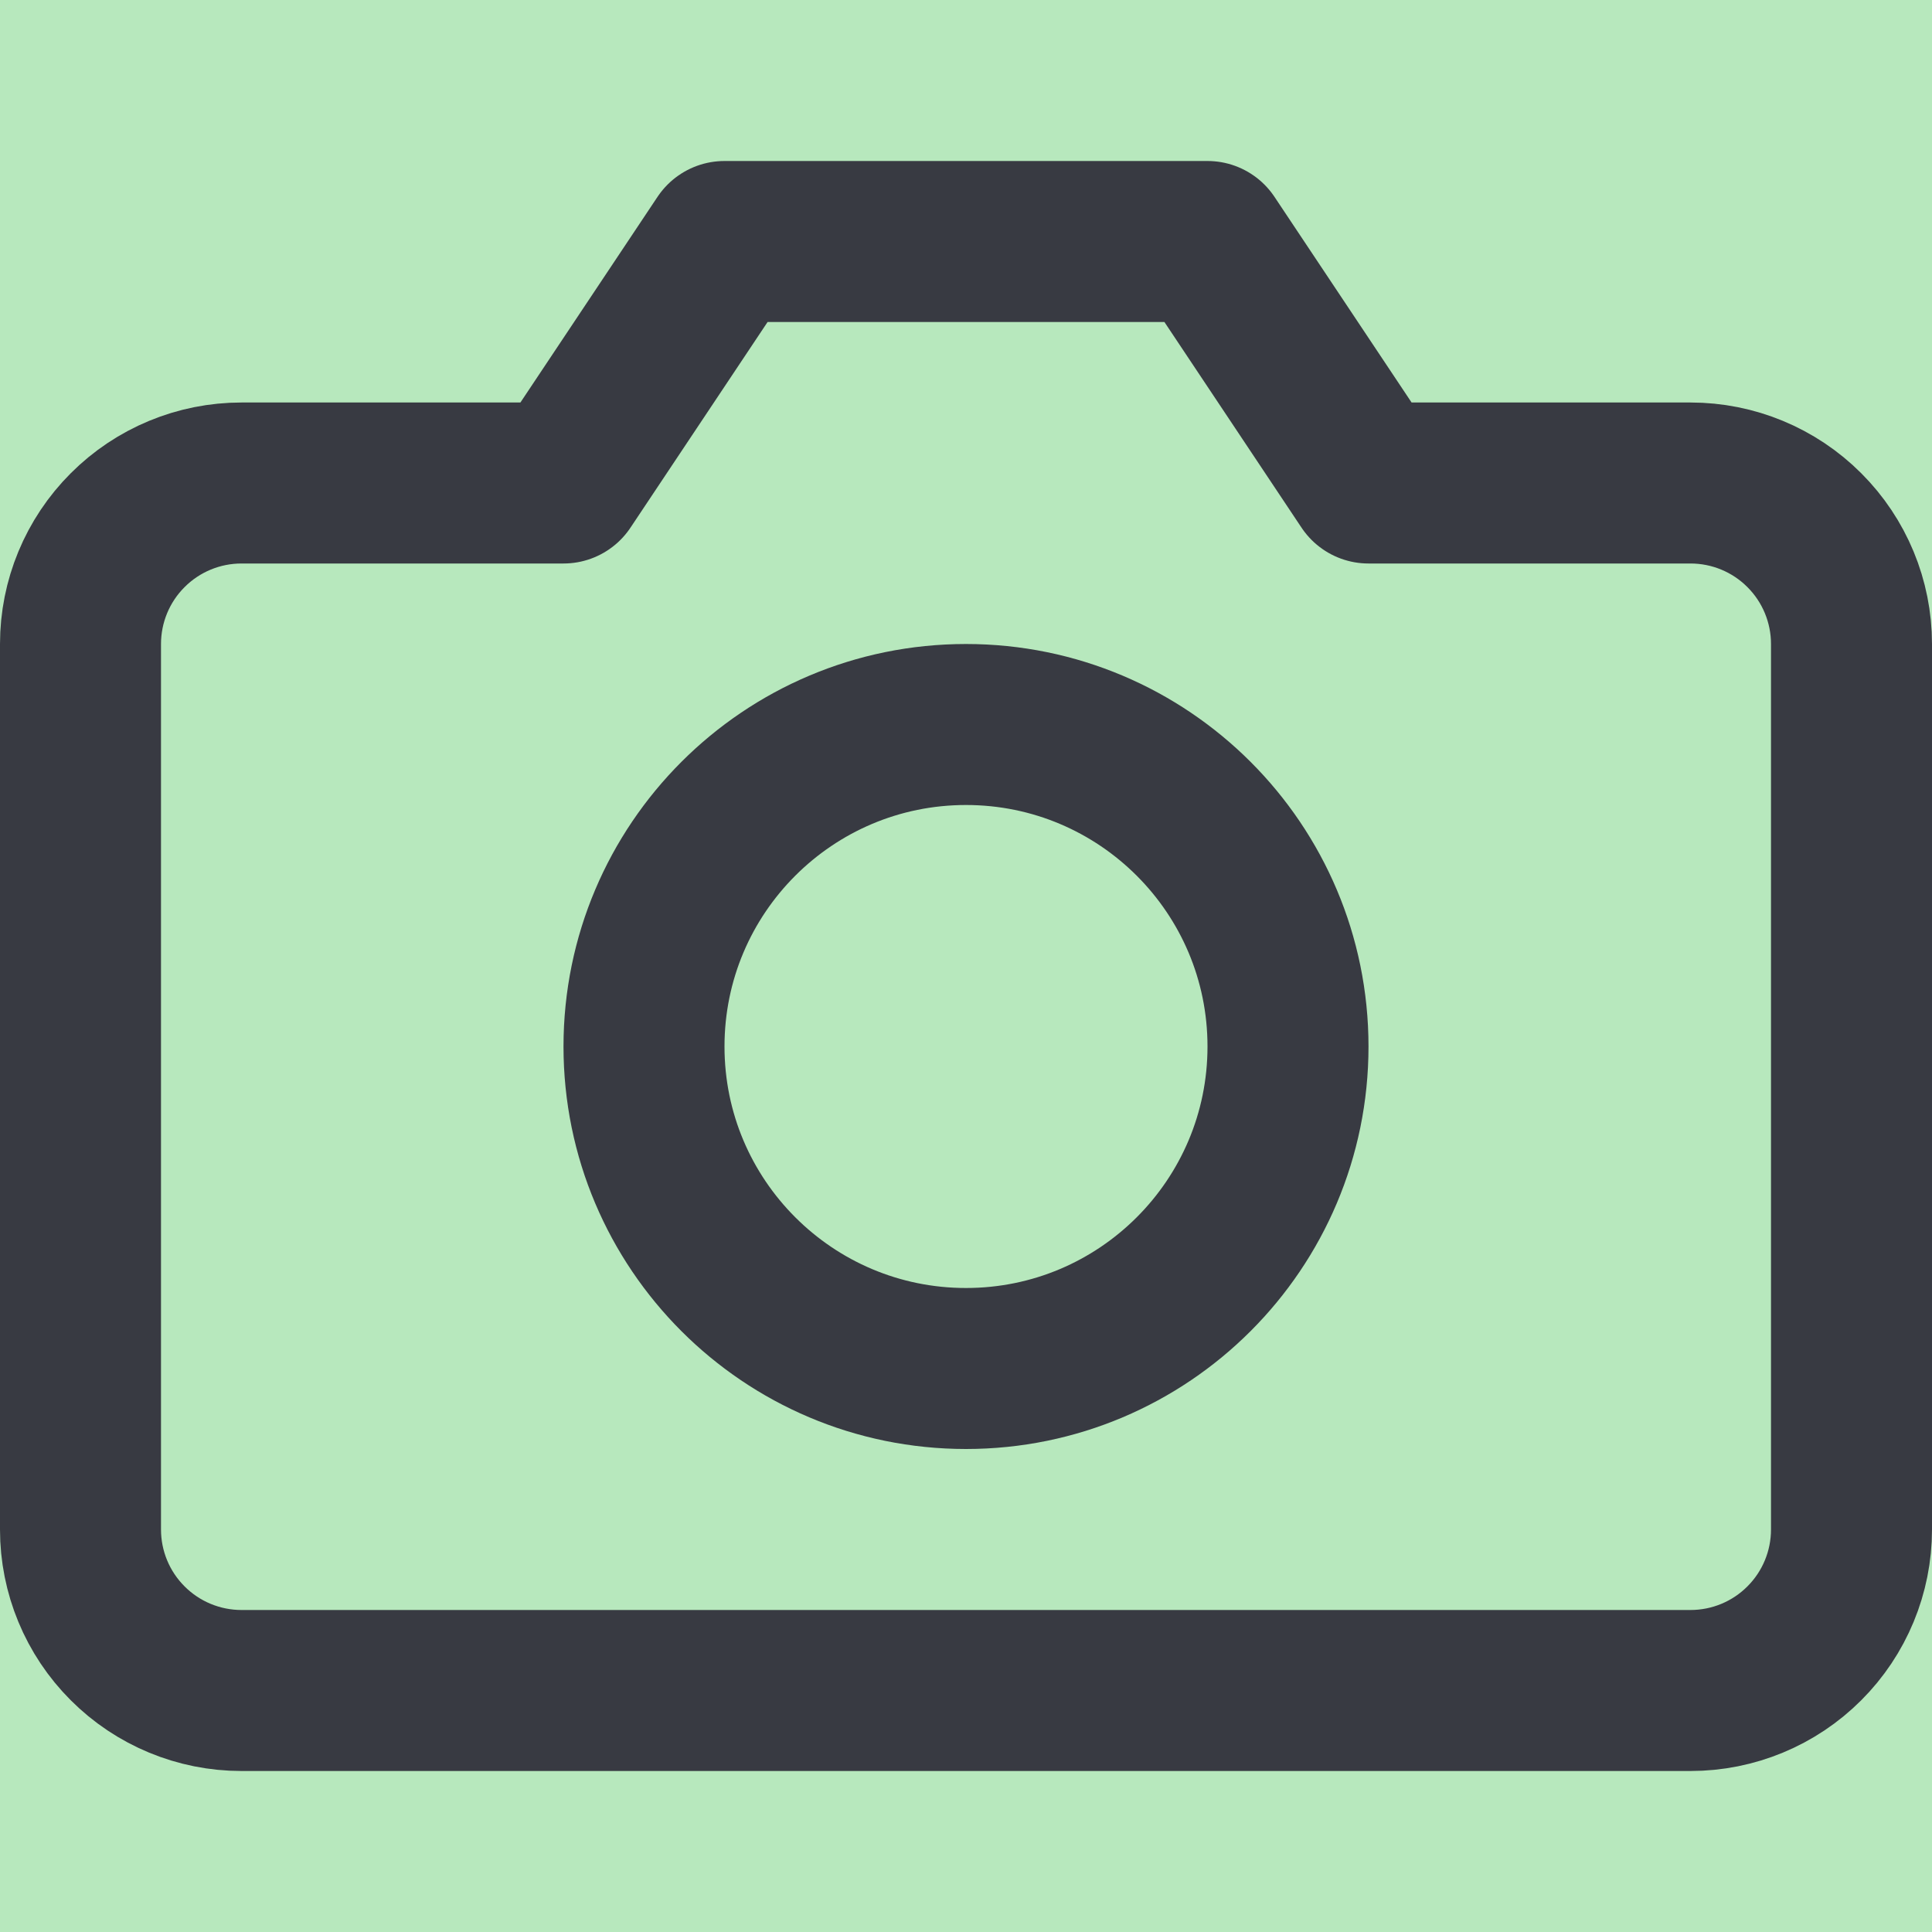
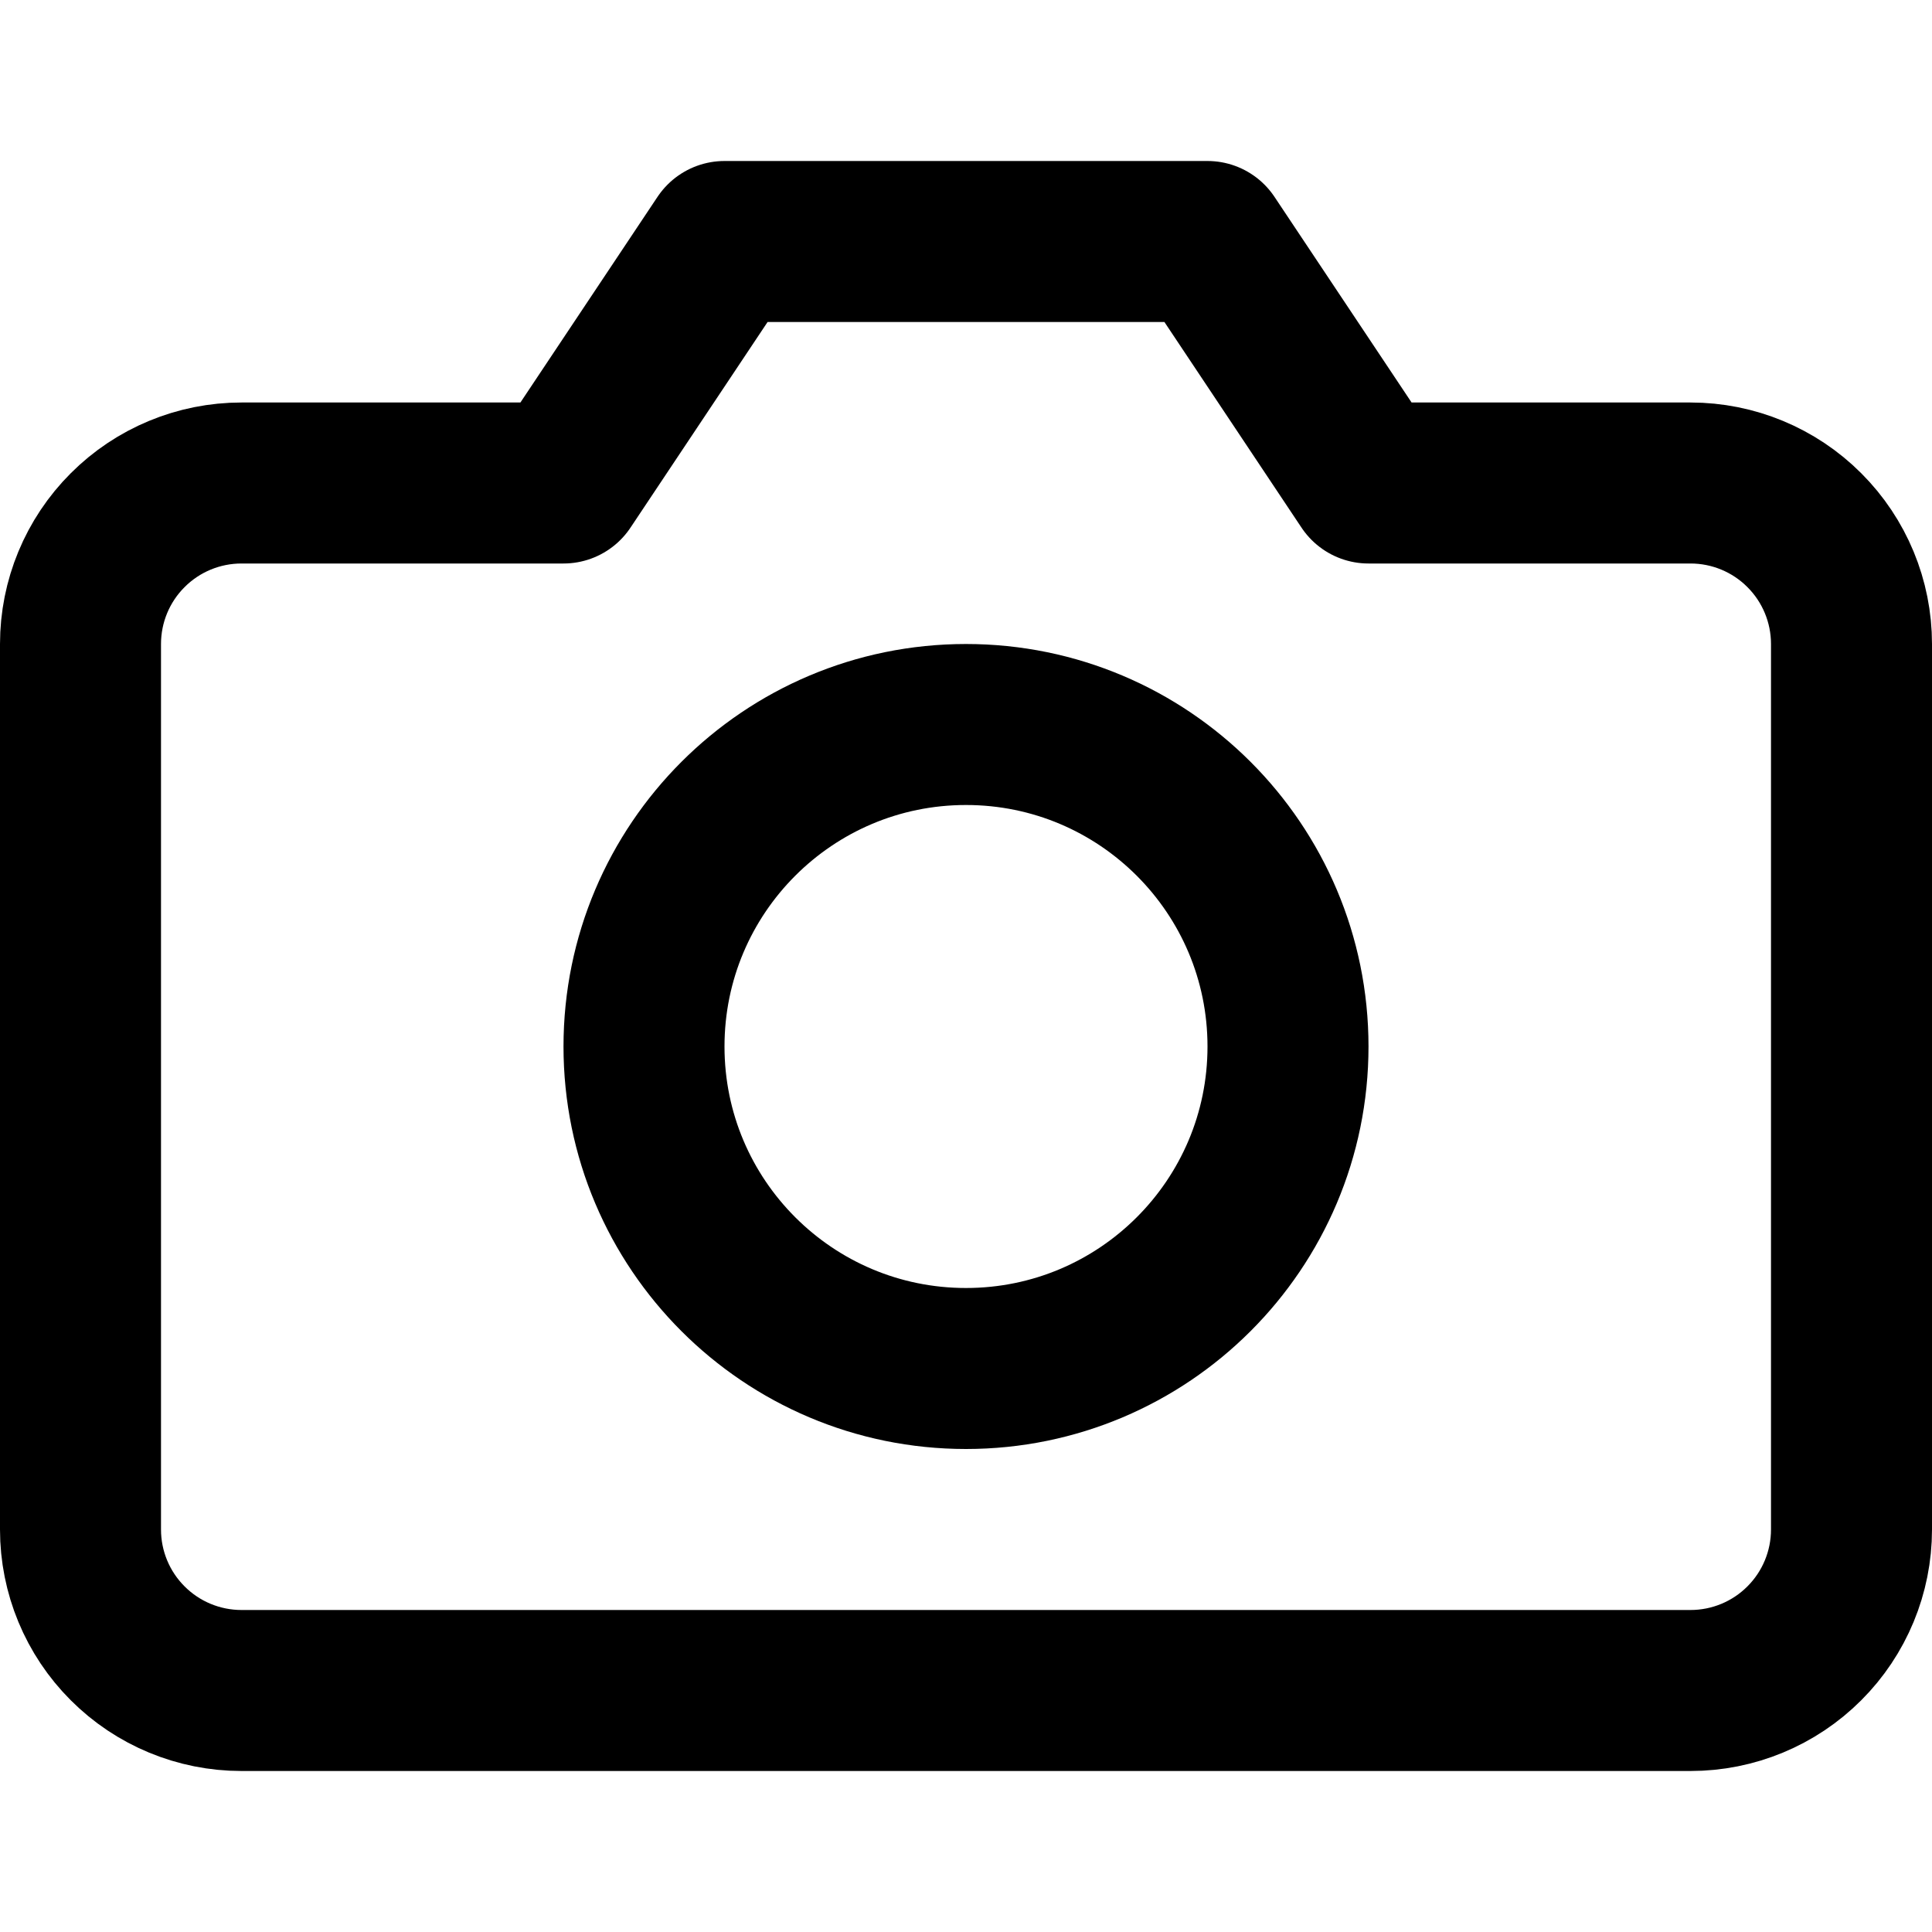
<svg xmlns="http://www.w3.org/2000/svg" width="48" height="48" viewBox="0 0 48 48" fill="none">
  <rect width="48" height="48" fill="#9D9D9D" />
  <g id="Frame 1686562211" clip-path="url(#clip0_4036_222)">
    <rect width="1920" height="1604" transform="translate(-523 -634)" fill="#FCFFFC" />
    <g id="BACKGROUND">
      <path id="contentBackground" d="M-402 -540H1397V970H-364C-384.987 970 -402 952.987 -402 932V-540Z" fill="#FCFFFC" />
    </g>
    <g id="Frame 1686562016">
      <g id="Frame 1686562209">
        <rect width="1031" height="618" transform="translate(-350 -481)" fill="white" />
        <g id="Frame 1686562191">
          <g id="Frame 1686561875">
            <g id="Group 48095527">
-               <rect id="Rectangle 34624385" x="-30.5" y="-22.5" width="294" height="161" rx="17.5" fill="#A5E2AC" fill-opacity="0.8" stroke="#2BC155" stroke-width="3" stroke-linejoin="round" stroke-dasharray="6 6" />
+               <rect id="Rectangle 34624385" x="-30.5" y="-22.5" width="294" height="161" rx="17.5" fill-opacity="" stroke="#2BC155" stroke-width="3" stroke-linejoin="round" stroke-dasharray="6 6" />
              <g id="Frame 1686561874">
                <g id="camera">
-                   <path id="Vector" d="M46 38C46 39.061 45.579 40.078 44.828 40.828C44.078 41.579 43.061 42 42 42H6C4.939 42 3.922 41.579 3.172 40.828C2.421 40.078 2 39.061 2 38V16C2 14.939 2.421 13.922 3.172 13.172C3.922 12.421 4.939 12 6 12H14L18 6H30L34 12H42C43.061 12 44.078 12.421 44.828 13.172C45.579 13.922 46 14.939 46 16V38Z" stroke="#383A42" stroke-width="4" stroke-linecap="round" stroke-linejoin="round" />
-                   <path id="Vector_2" d="M24 34C28.418 34 32 30.418 32 26C32 21.582 28.418 18 24 18C19.582 18 16 21.582 16 26C16 30.418 19.582 34 24 34Z" stroke="#383A42" stroke-width="4" stroke-linecap="round" stroke-linejoin="round" />
+                   <path id="Vector" d="M46 38C46 39.061 45.579 40.078 44.828 40.828C44.078 41.579 43.061 42 42 42H6C4.939 42 3.922 41.579 3.172 40.828C2.421 40.078 2 39.061 2 38V16C2 14.939 2.421 13.922 3.172 13.172C3.922 12.421 4.939 12 6 12H14L18 6H30L34 12H42C43.061 12 44.078 12.421 44.828 13.172C45.579 13.922 46 14.939 46 16V38Z" stroke="currentColor" stroke-width="4" stroke-linecap="round" stroke-linejoin="round" />
+                   <path id="Vector_2" d="M24 34C28.418 34 32 30.418 32 26C32 21.582 28.418 18 24 18C19.582 18 16 21.582 16 26C16 30.418 19.582 34 24 34Z" stroke="currentColor" stroke-width="4" stroke-linecap="round" stroke-linejoin="round" />
                </g>
              </g>
            </g>
          </g>
        </g>
      </g>
    </g>
  </g>
  <defs>
    <clipPath id="clip0_4036_222">
      <rect width="1920" height="1604" fill="white" transform="translate(-523 -634)" />
    </clipPath>
  </defs>
</svg>
